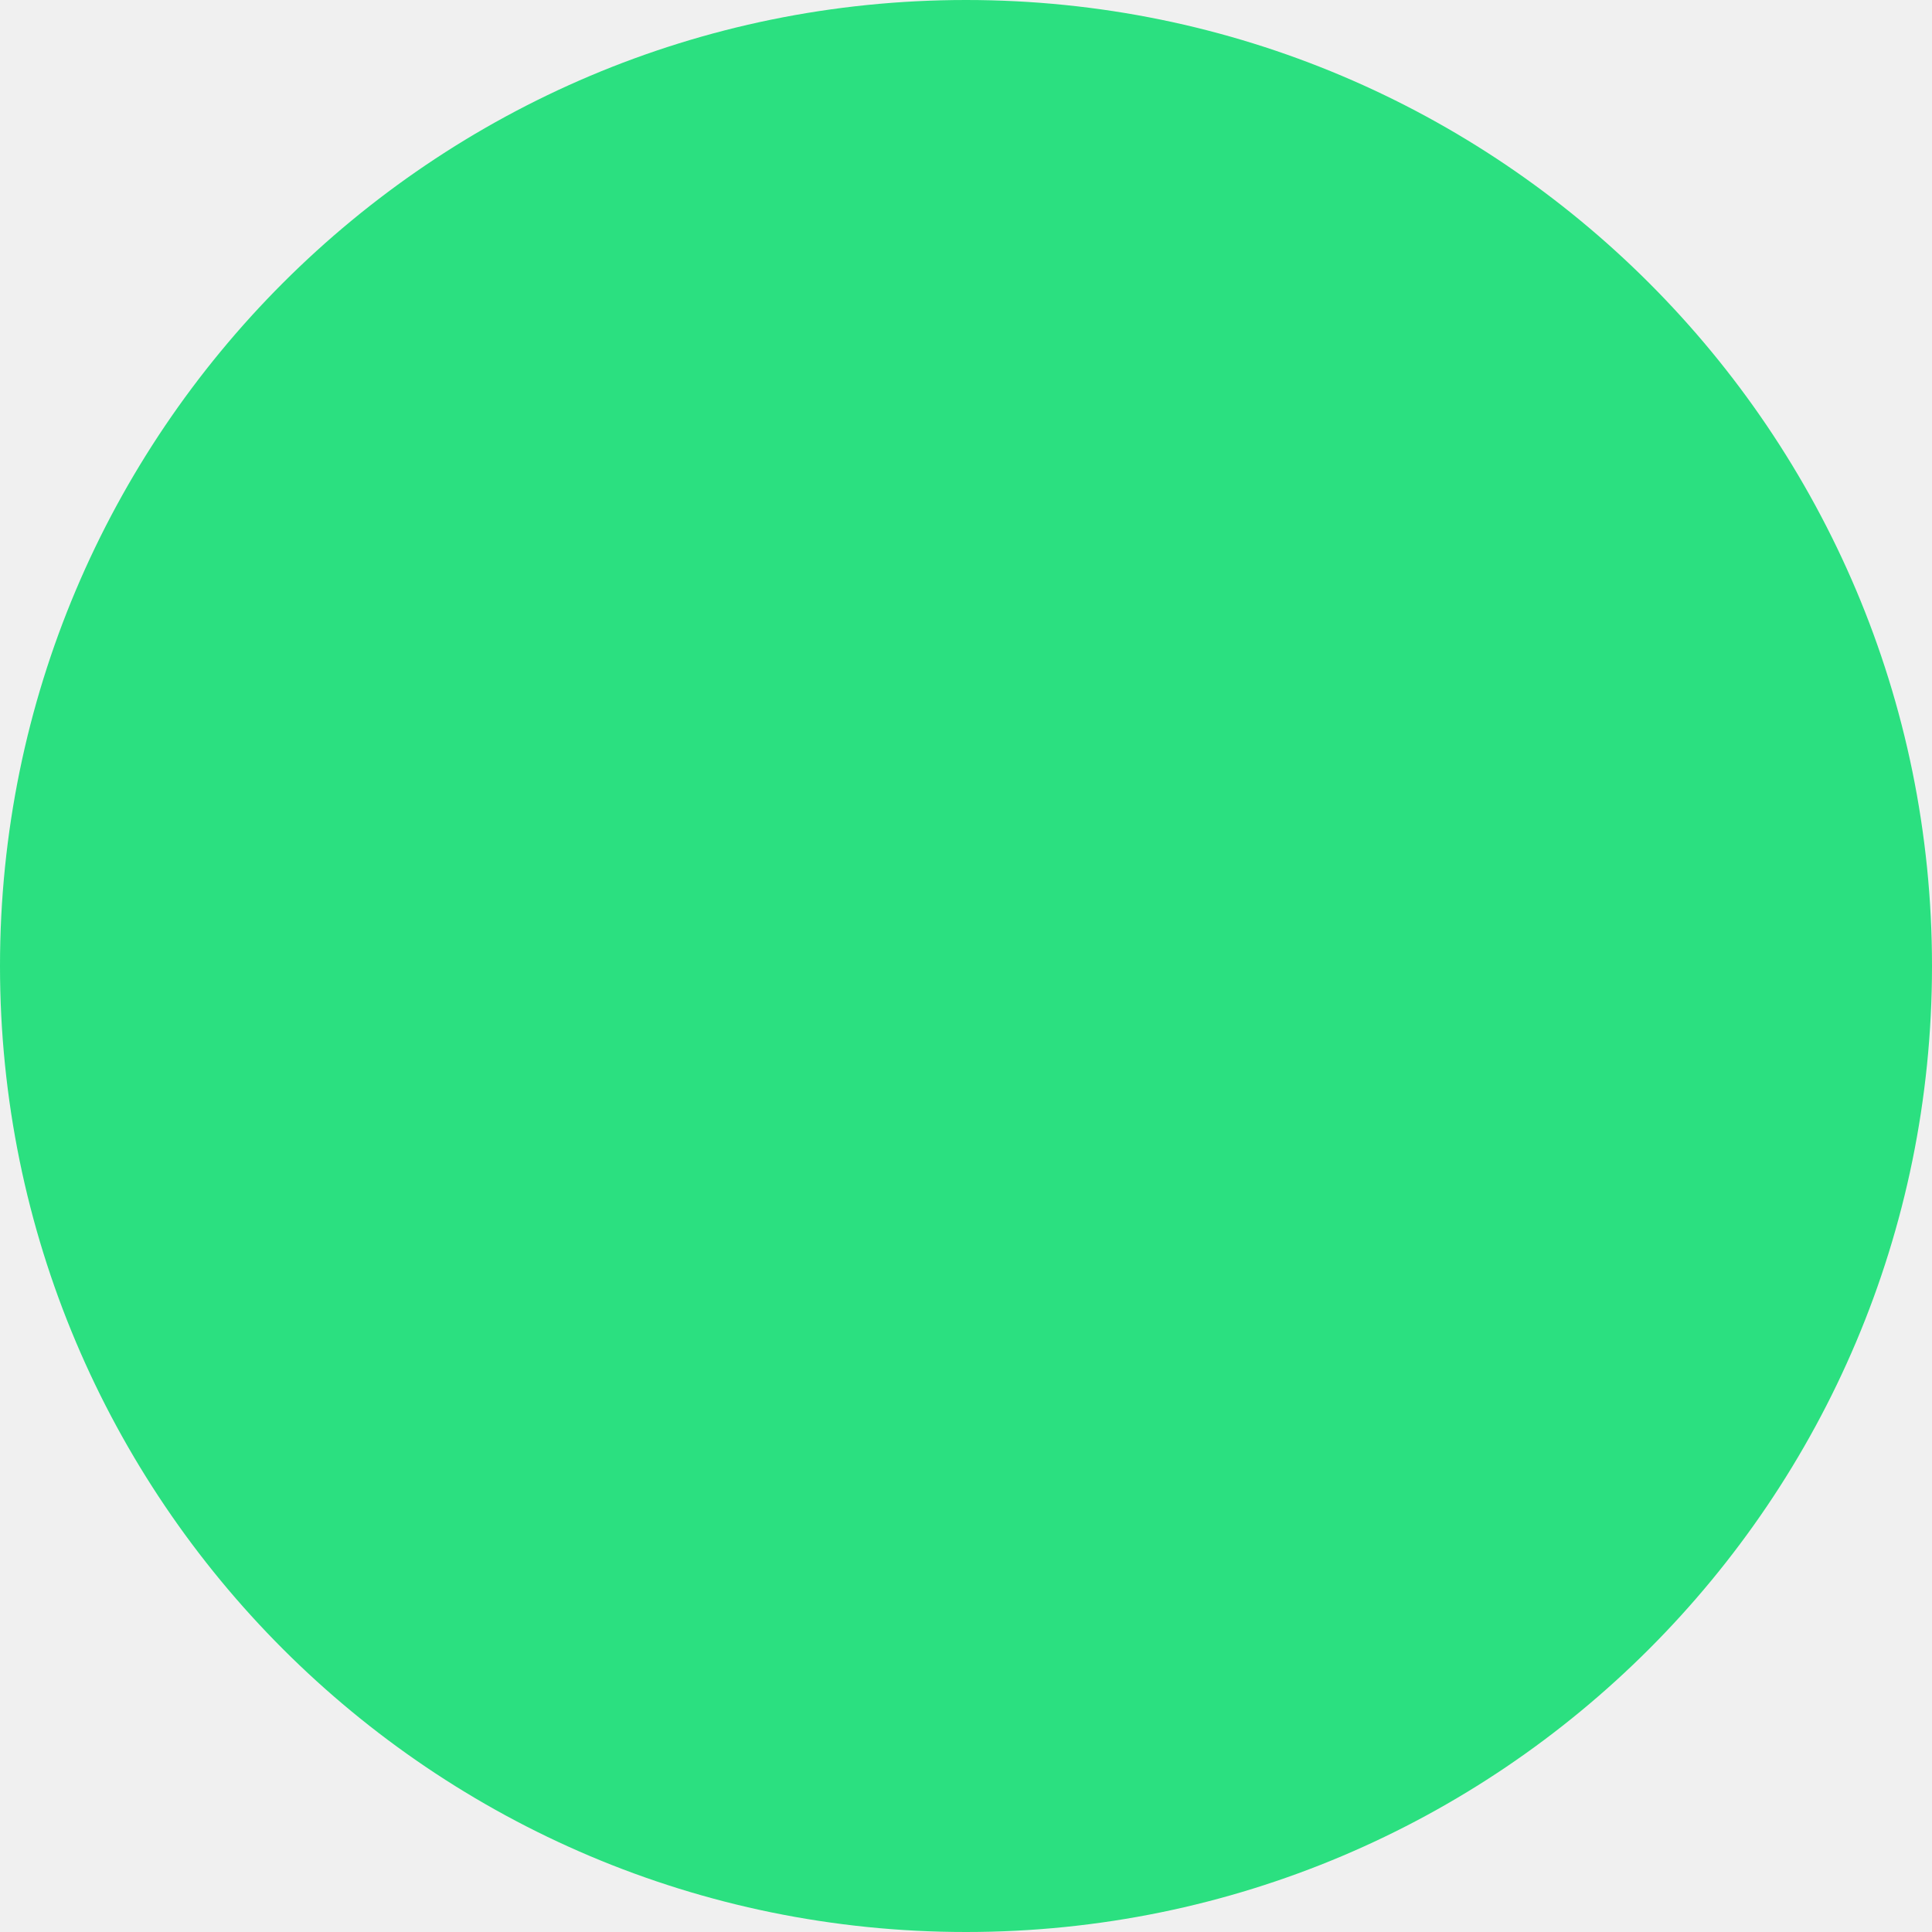
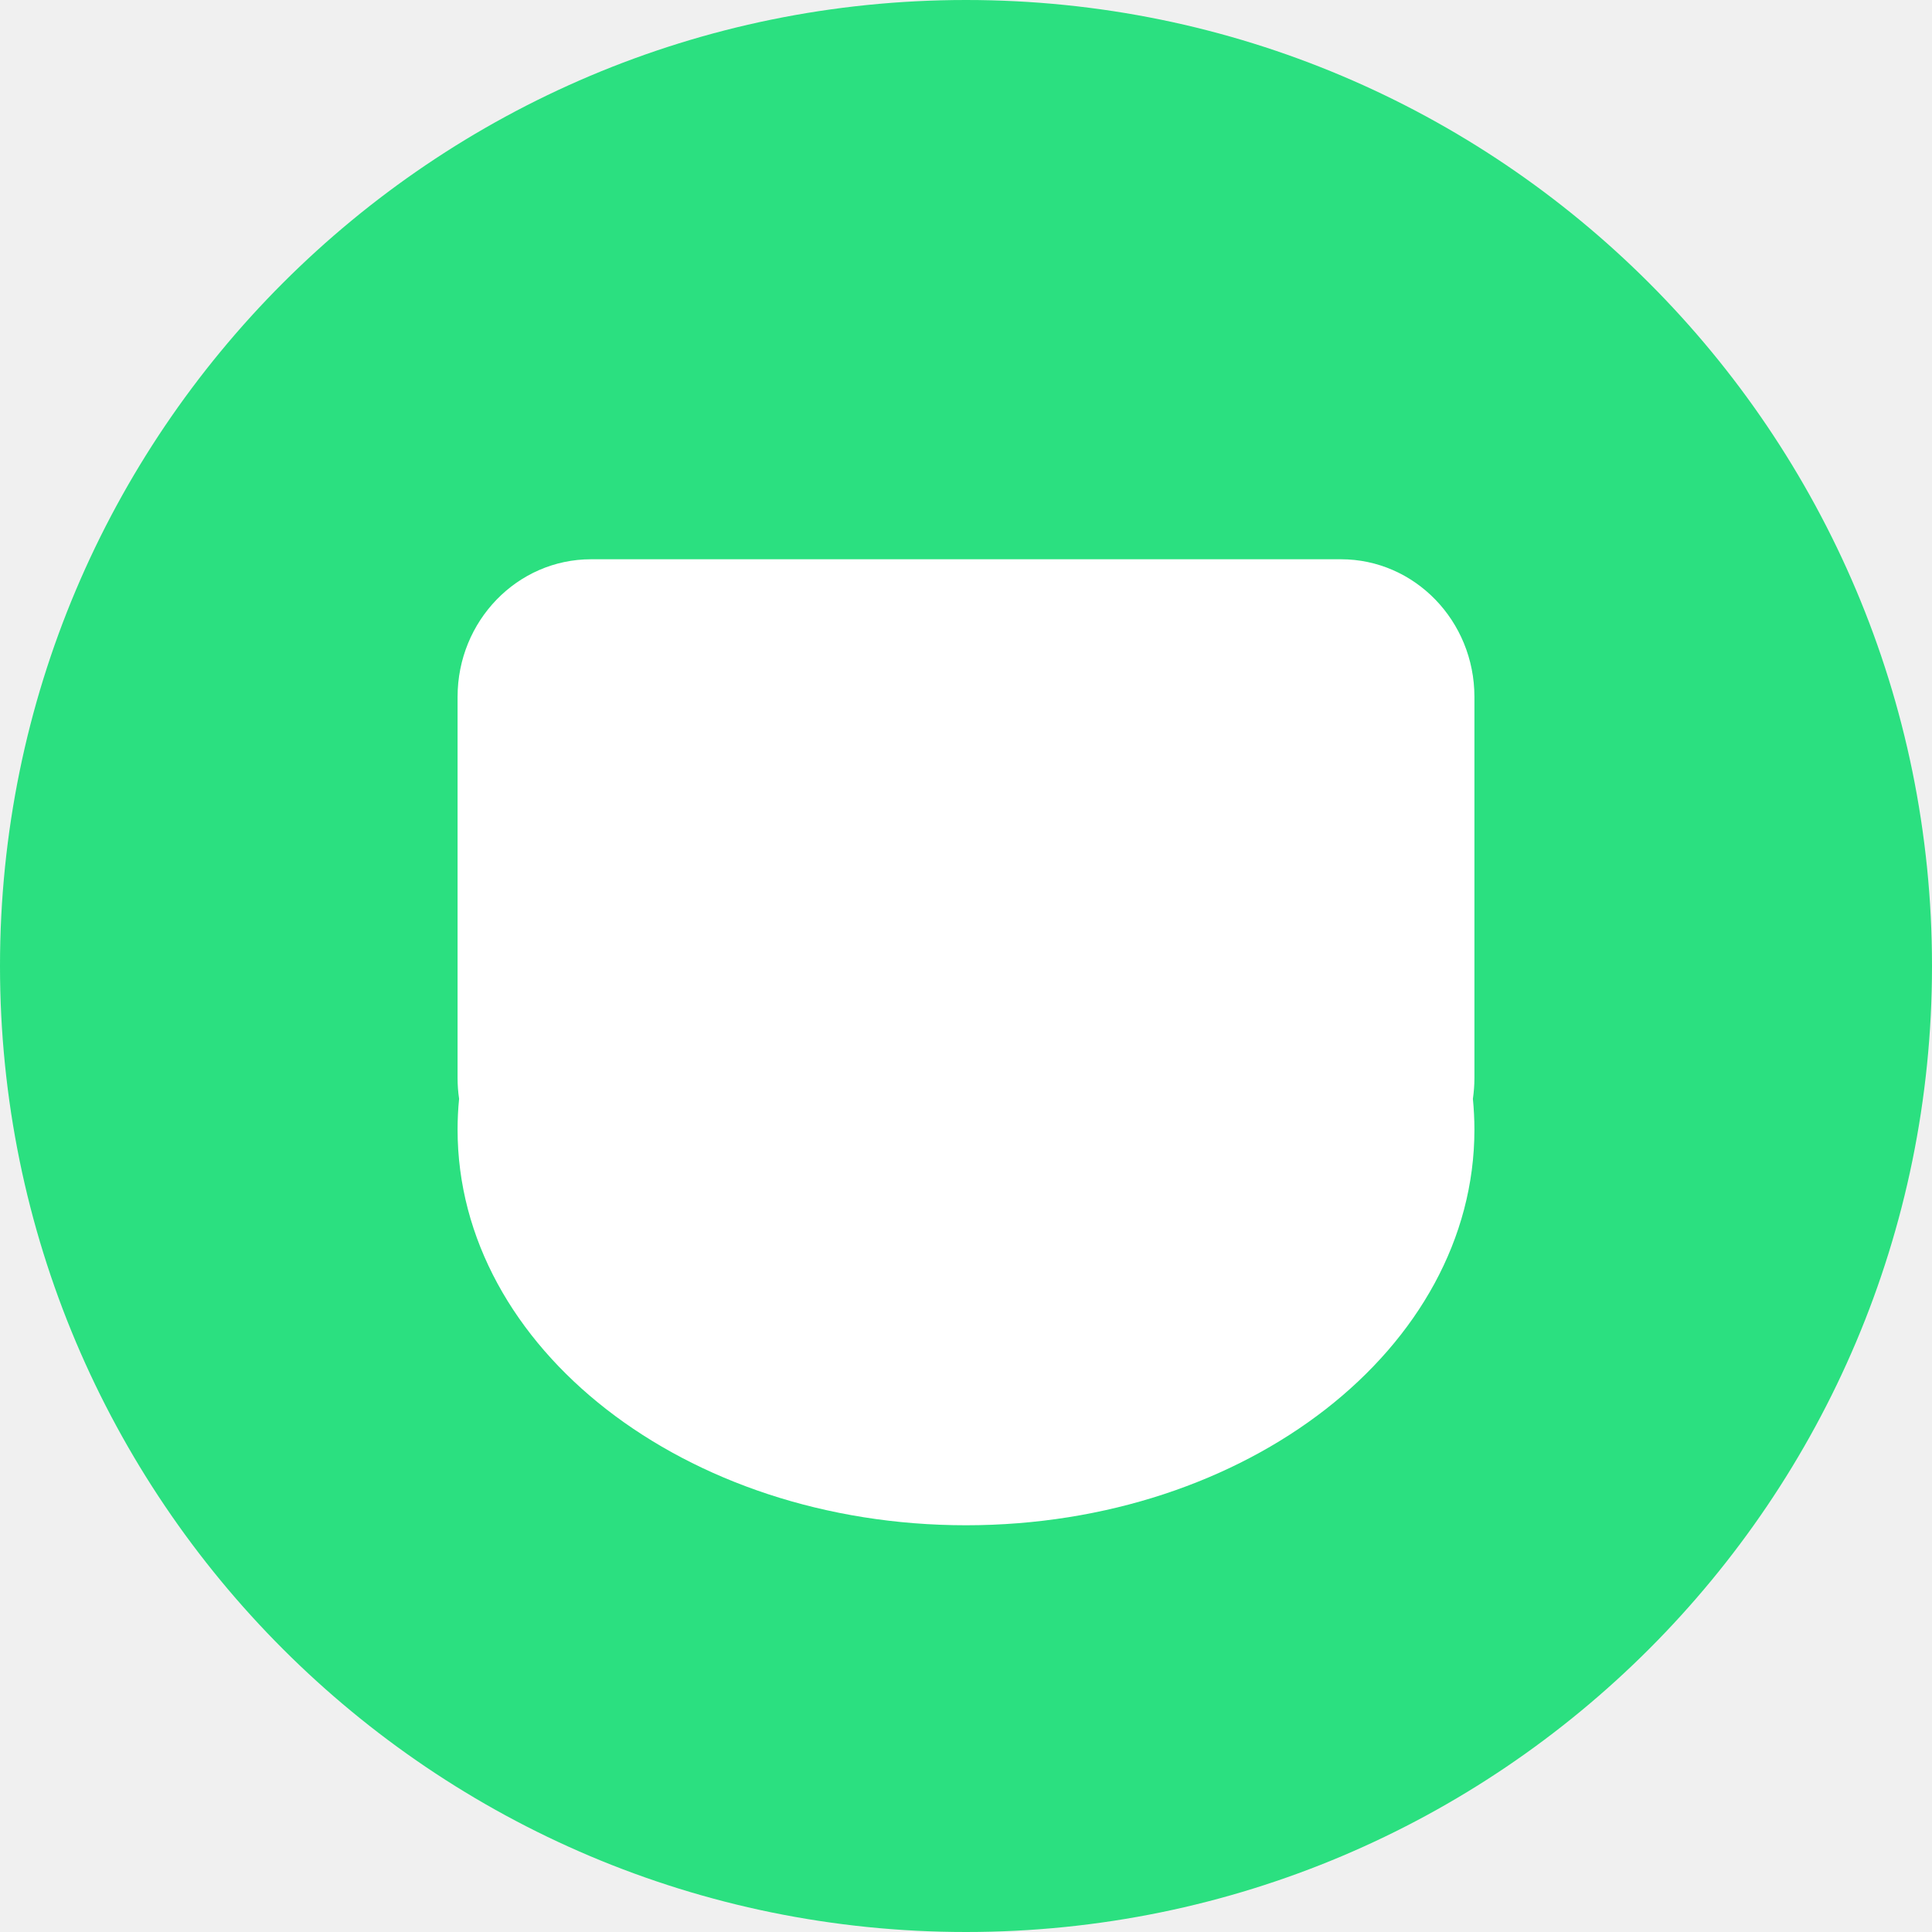
<svg xmlns="http://www.w3.org/2000/svg" width="38" height="38" viewBox="0 0 38 38" fill="none">
  <path d="M0 19C0 8.507 8.507 0 19 0C29.493 0 38 8.507 38 19C38 29.493 29.493 38 19 38C8.507 38 0 29.493 0 19Z" fill="#2BE080" />
+   <path d="M26.375 11H11.625C10.175 11 9 12.212 9 13.706V21.203C9 21.342 9.01 21.479 9.03 21.612C9.01 21.812 9 22.014 9 22.218C9 26.515 13.477 30 19 30C24.523 30 29 26.515 29 22.218C29 22.014 28.989 21.812 28.97 21.612C28.989 21.479 29 21.342 29 21.203V13.706C29 12.212 27.824 11 26.375 11Z" fill="white" />
</svg>
